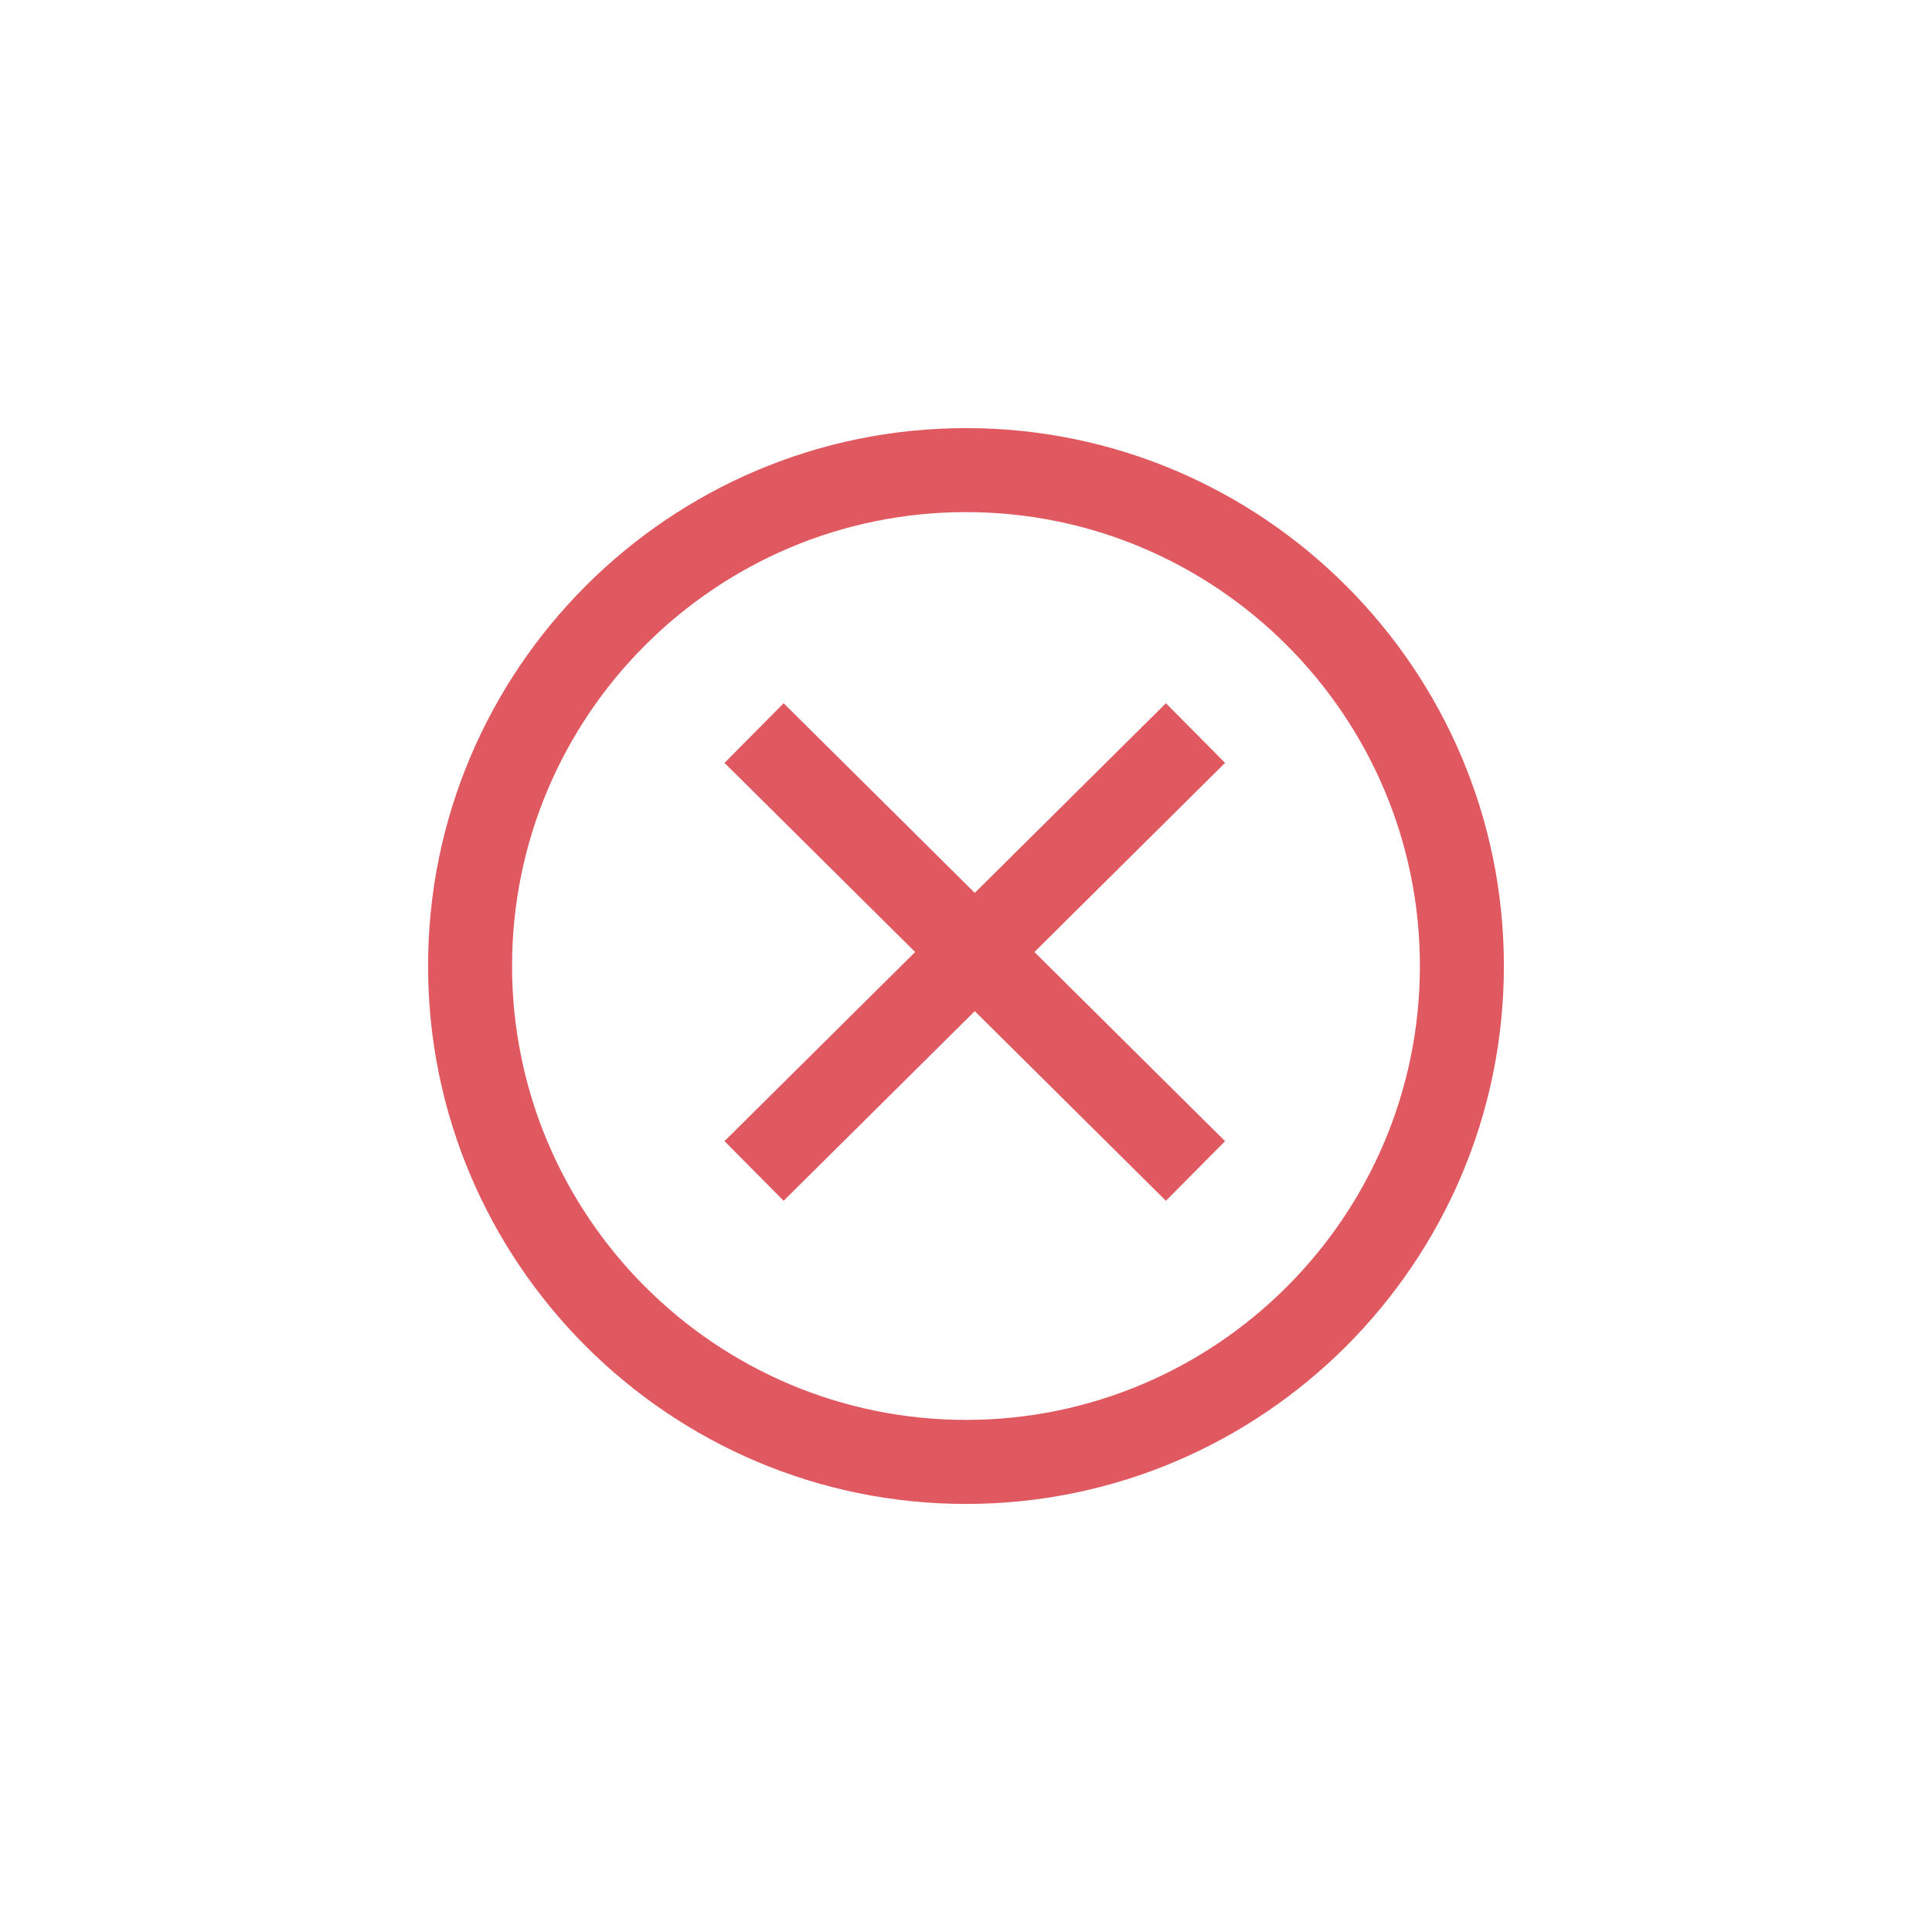
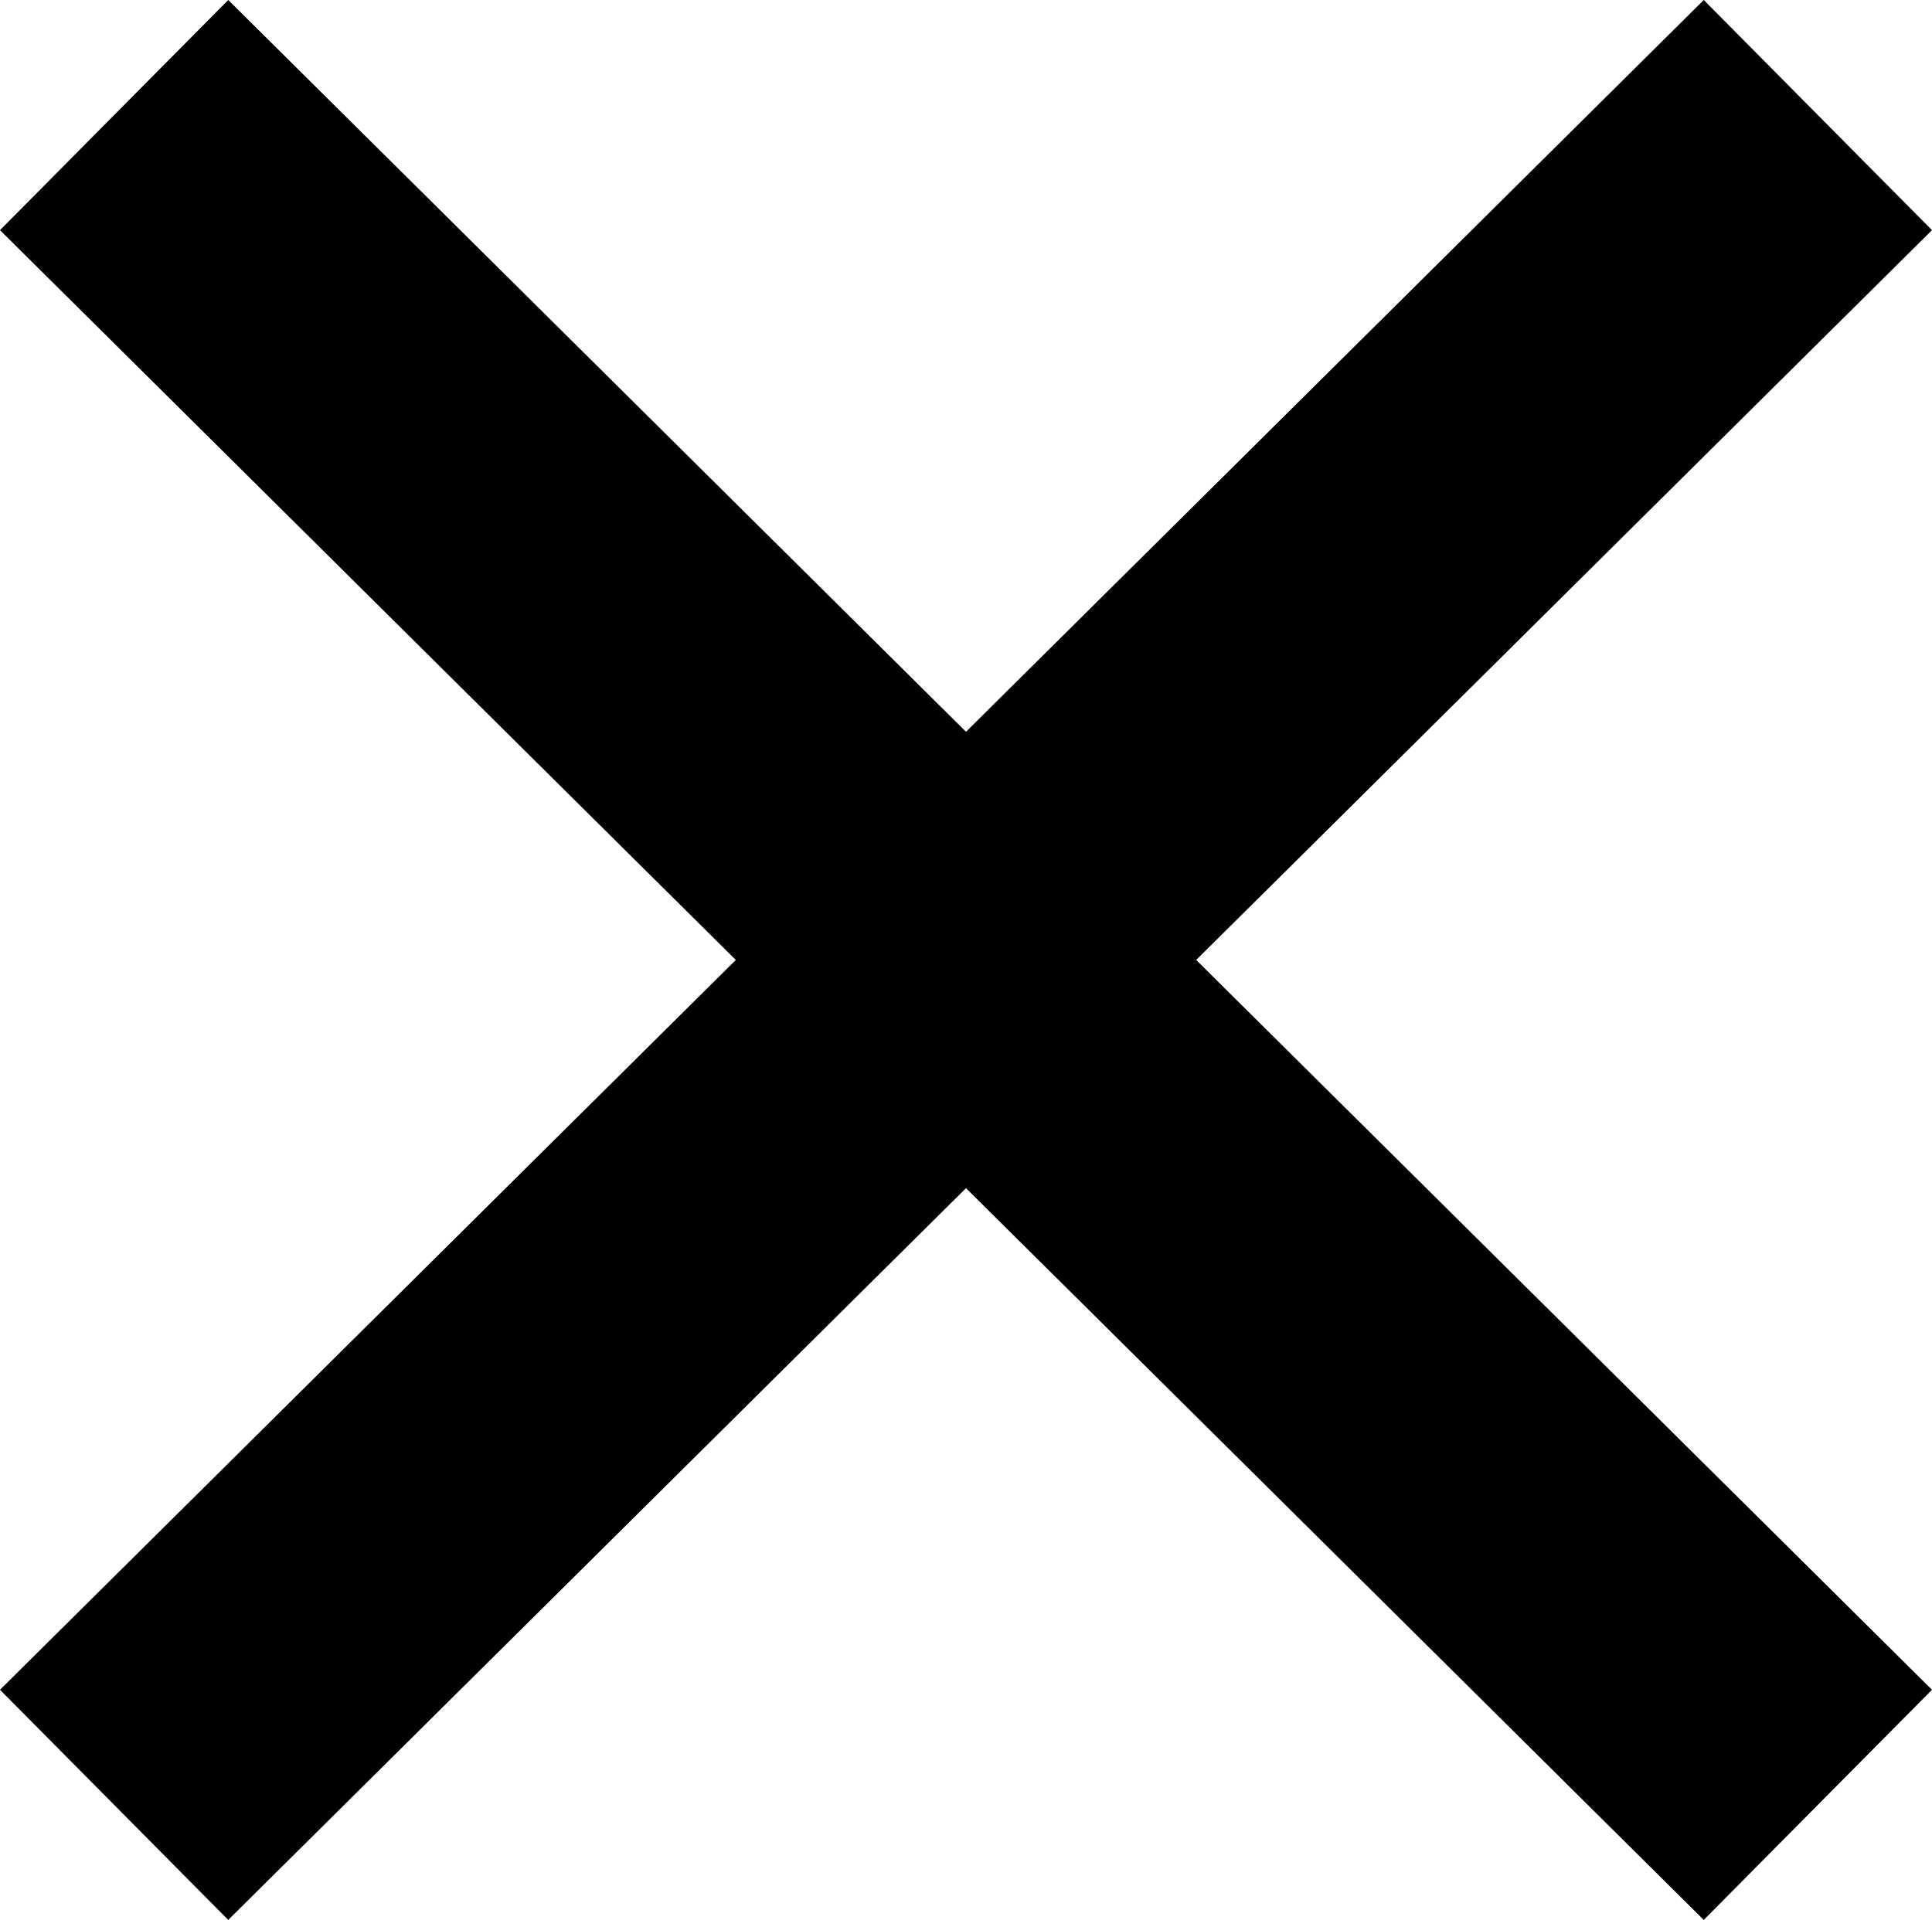
- <svg xmlns="http://www.w3.org/2000/svg" version="1.1" id="Layer_1" x="0px" y="0px" width="46px" height="46px" viewBox="0 0 46 46" enable-background="new 0 0 46 46" xml:space="preserve">
-   <path fill="#E05960" d="M27.76,16.744l-4.551,4.515l-4.551-4.515l-1.408,1.42l4.539,4.503L17.25,27.17l1.408,1.42l4.551-4.515  l4.551,4.515l1.408-1.42l-4.539-4.503l4.539-4.503L27.76,16.744z M23,10.193c-7.062,0-12.808,5.745-12.808,12.807  c0,7.062,5.745,12.808,12.808,12.808c7.062,0,12.807-5.745,12.807-12.808C35.807,15.938,30.062,10.193,23,10.193z M23,33.807  c-5.959,0-10.808-4.849-10.808-10.808S17.042,12.193,23,12.193S33.807,17.041,33.807,23S28.959,33.807,23,33.807z" />
+ <svg xmlns="http://www.w3.org/2000/svg" version="1.1" id="Layer_1" x="0px" y="0px" width="11.918px" height="11.846px" viewBox="17.25 16.744 11.918 11.846" enable-background="new 17.25 16.744 11.918 11.846" xml:space="preserve">
+   <path d="M27.76,16.744l-4.551,4.515l-4.551-4.515l-1.408,1.42l4.539,4.503L17.25,27.17l1.408,1.42l4.551-4.515l4.551,4.515  l1.408-1.42l-4.539-4.503l4.539-4.503L27.76,16.744z" />
</svg>
